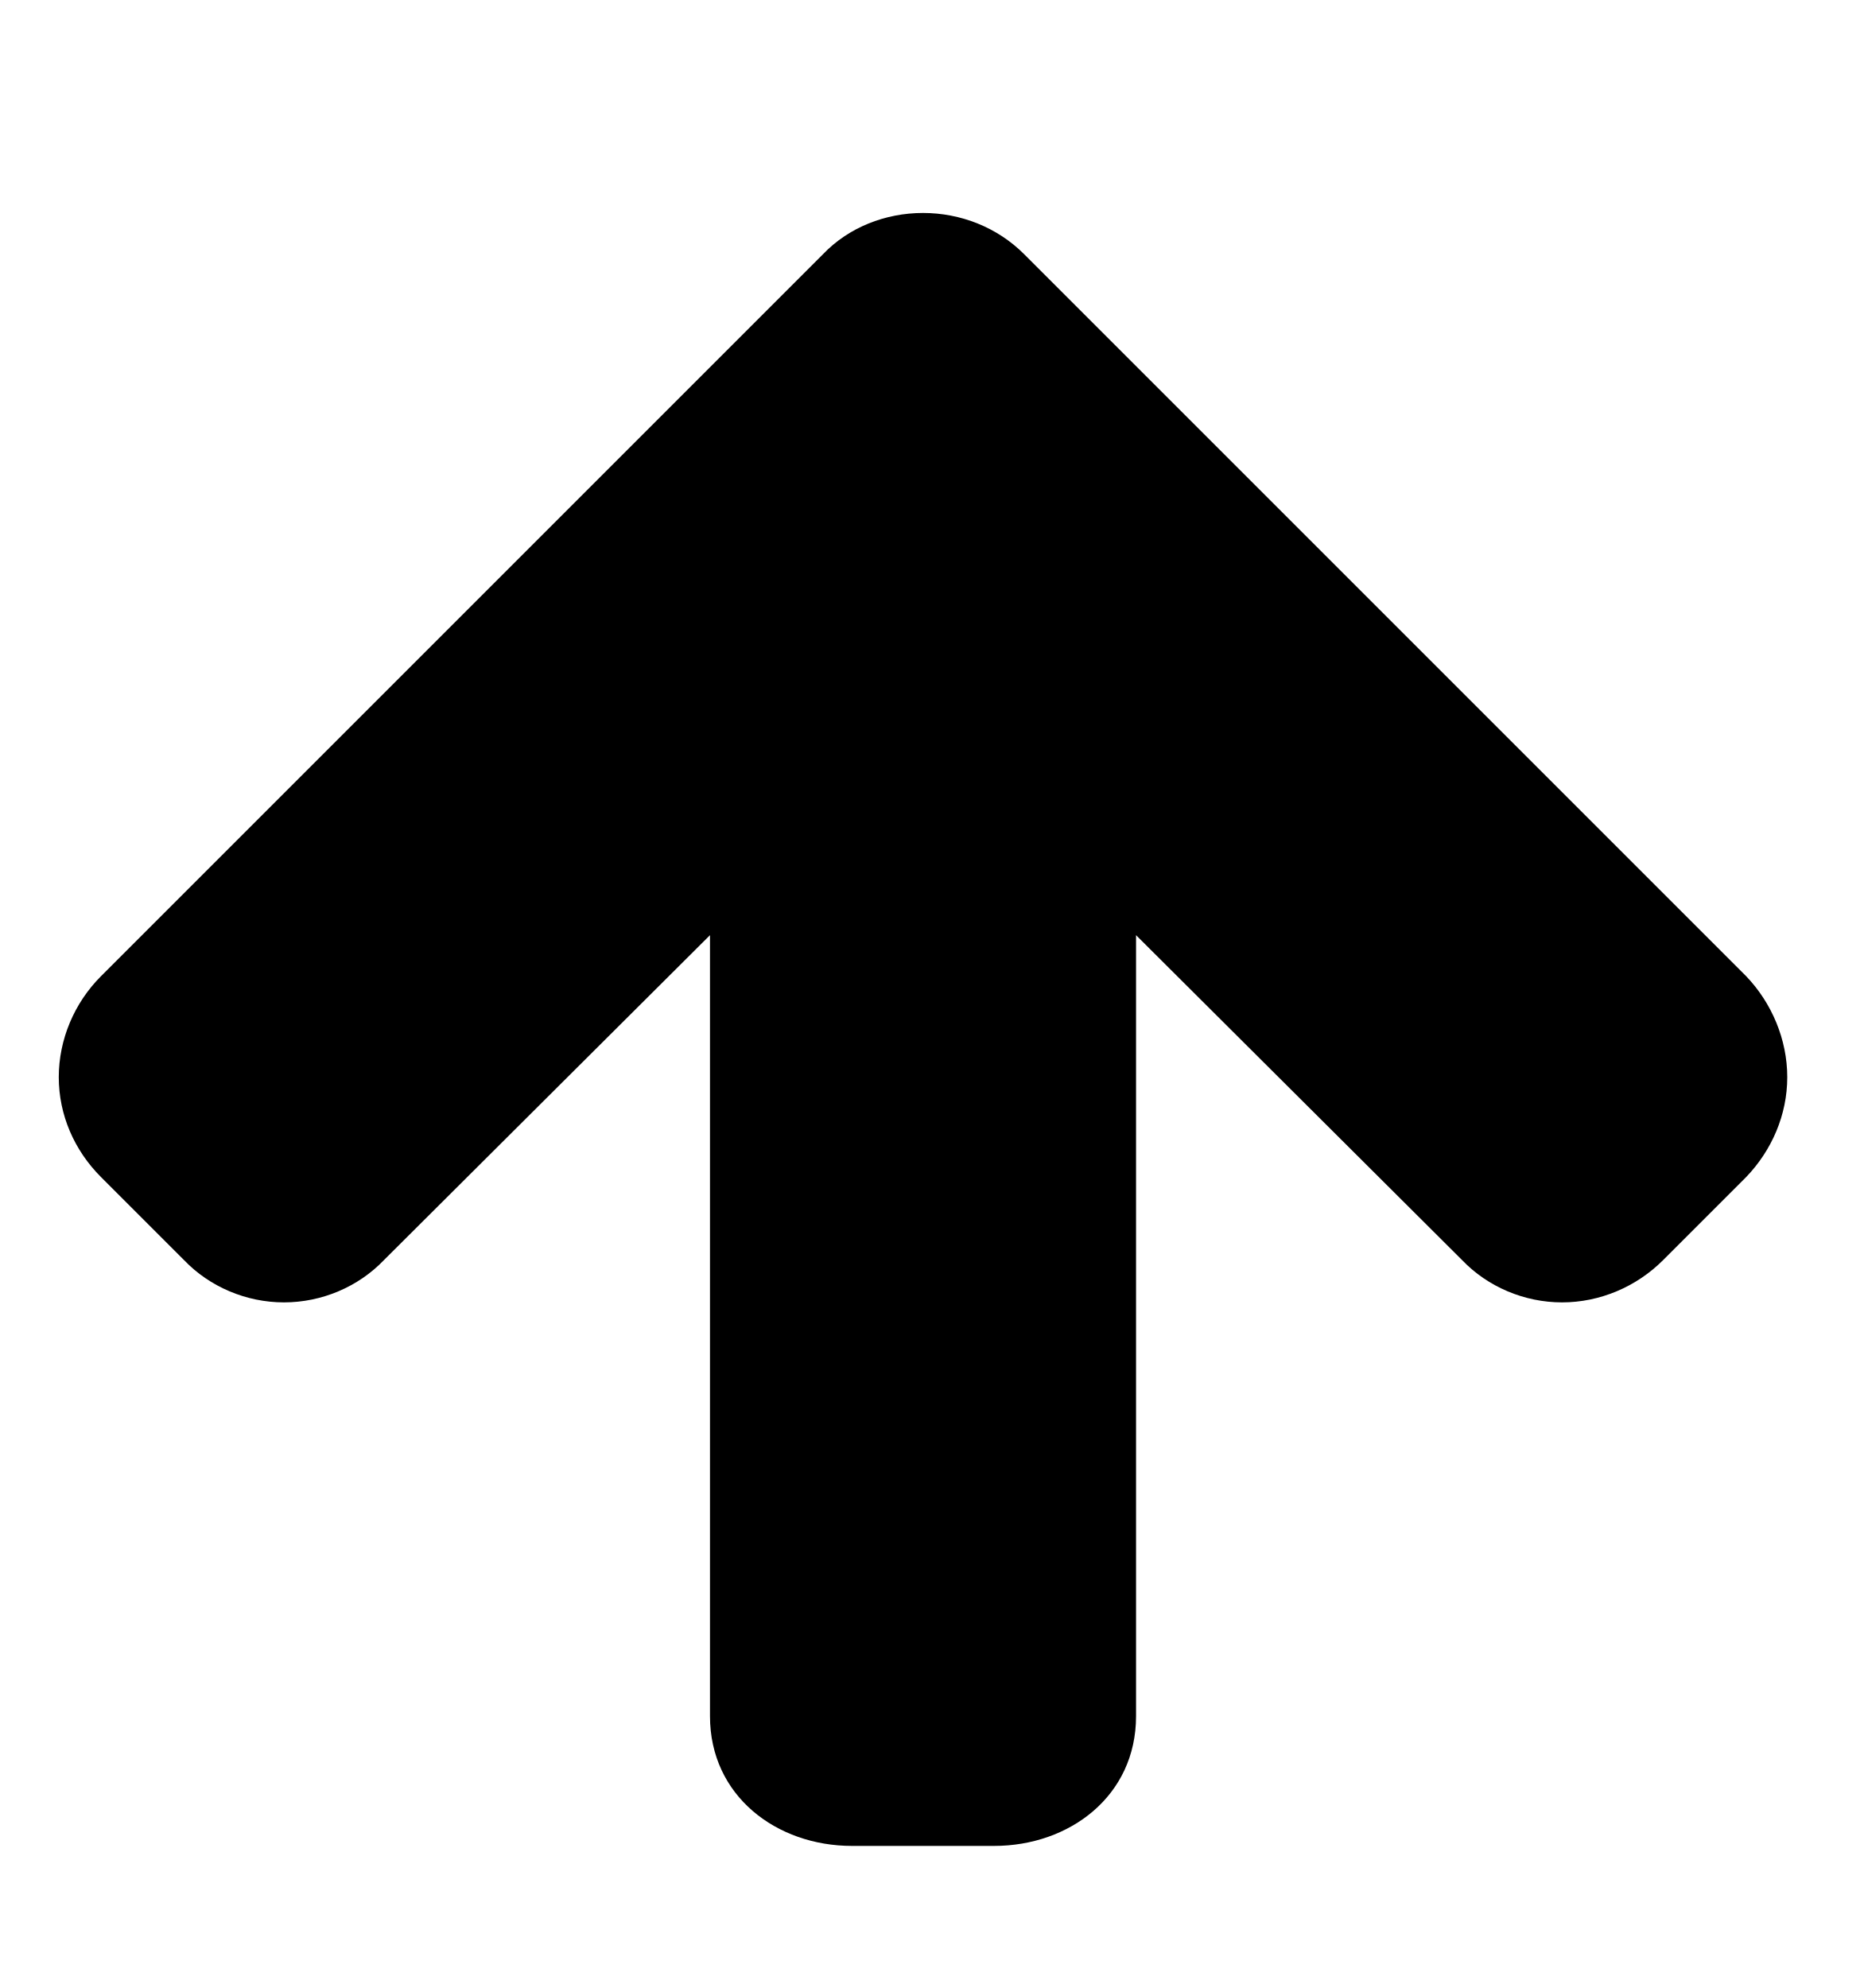
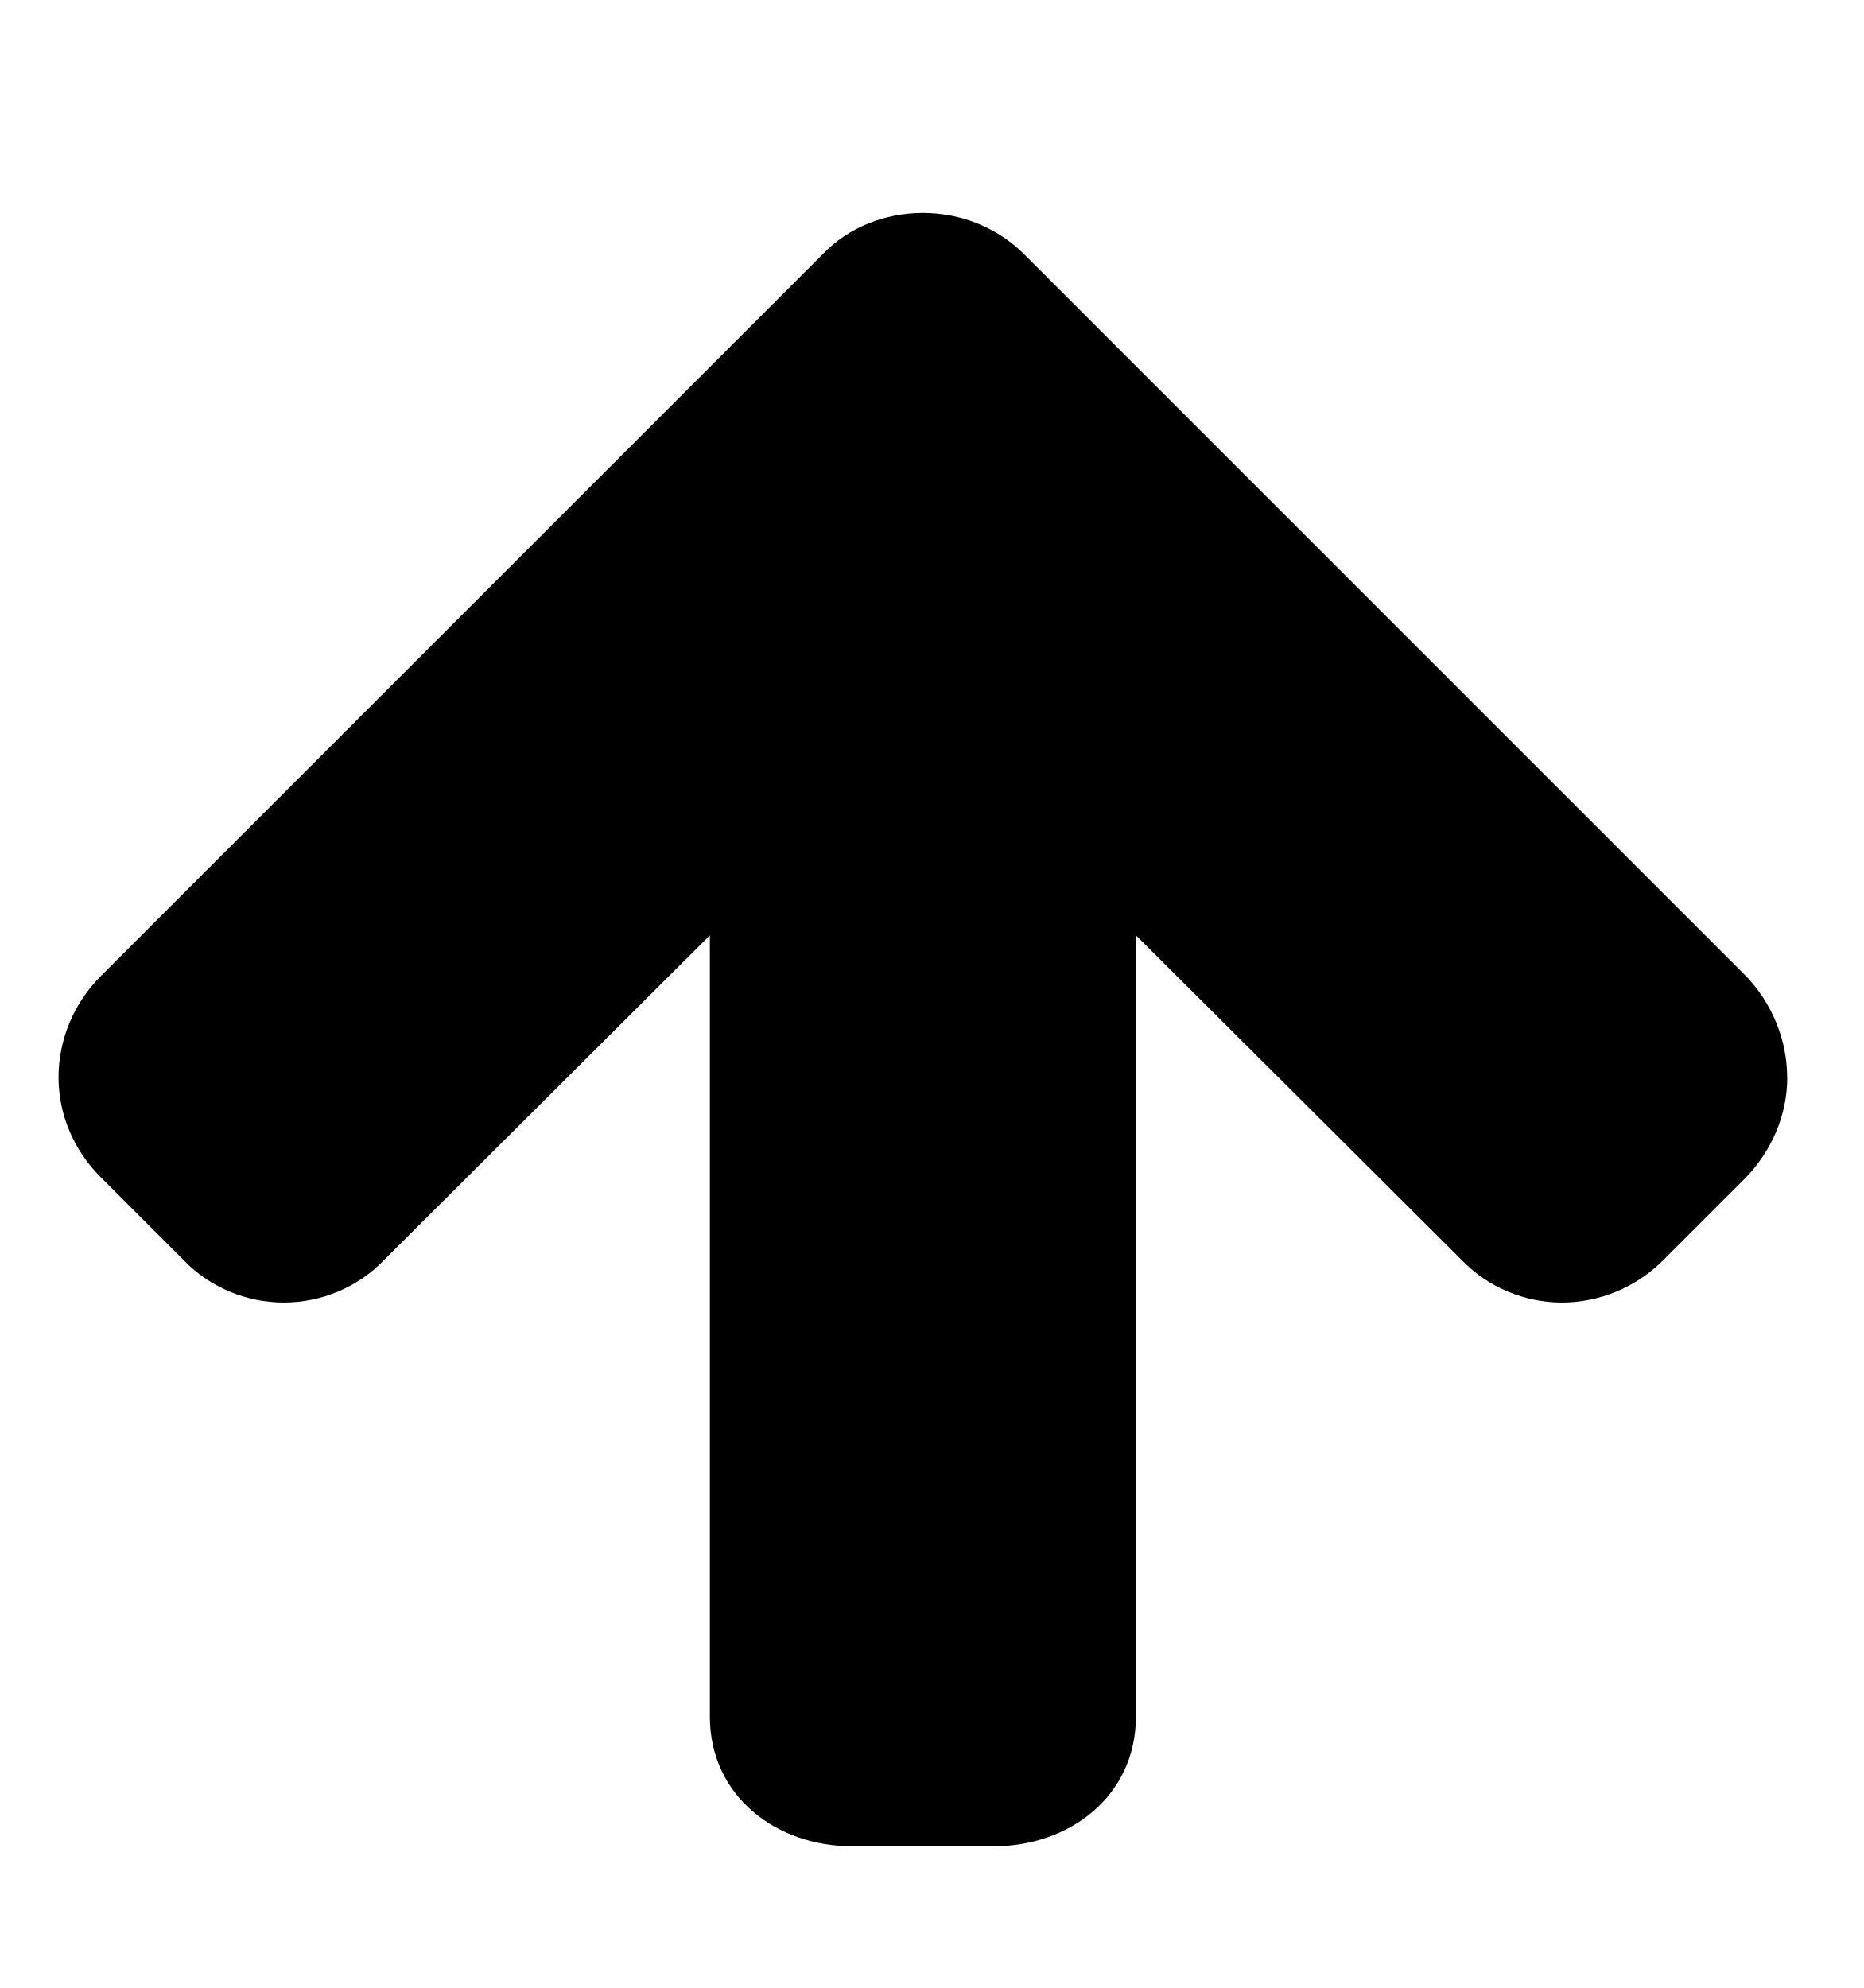
- <svg xmlns="http://www.w3.org/2000/svg" version="1.1" width="30" height="32" viewBox="0 0 30 32">
-   <path d="M28.768 17.339c0 0.607-0.25 1.179-0.661 1.607l-1.339 1.339c-0.429 0.429-1.018 0.679-1.625 0.679s-1.196-0.25-1.607-0.679l-5.25-5.232v12.571c0 1.286-1.071 2.089-2.286 2.089h-2.286c-1.214 0-2.286-0.804-2.286-2.089v-12.571l-5.25 5.232c-0.411 0.429-1 0.679-1.607 0.679s-1.196-0.25-1.607-0.679l-1.339-1.339c-0.429-0.429-0.679-1-0.679-1.607s0.25-1.196 0.679-1.625l11.625-11.625c0.411-0.429 1-0.661 1.607-0.661s1.196 0.232 1.625 0.661l11.625 11.625c0.411 0.429 0.661 1.018 0.661 1.625z" />
+ <svg xmlns="http://www.w3.org/2000/svg" version="1.1" width="15" height="16" viewBox="0 0 15 16">
+   <path d="M14.384 8.67c0 0.304-0.125 0.589-0.33 0.804l-0.67 0.67c-0.214 0.214-0.509 0.339-0.813 0.339s-0.598-0.125-0.804-0.339l-2.625-2.616v6.286c0 0.643-0.536 1.045-1.143 1.045h-1.143c-0.607 0-1.143-0.402-1.143-1.045v-6.286l-2.625 2.616c-0.205 0.214-0.5 0.339-0.804 0.339s-0.598-0.125-0.804-0.339l-0.67-0.67c-0.214-0.214-0.339-0.5-0.339-0.804s0.125-0.598 0.339-0.813l5.813-5.813c0.205-0.214 0.5-0.33 0.804-0.33s0.598 0.116 0.813 0.33l5.813 5.813c0.205 0.214 0.33 0.509 0.33 0.813z" />
</svg>
